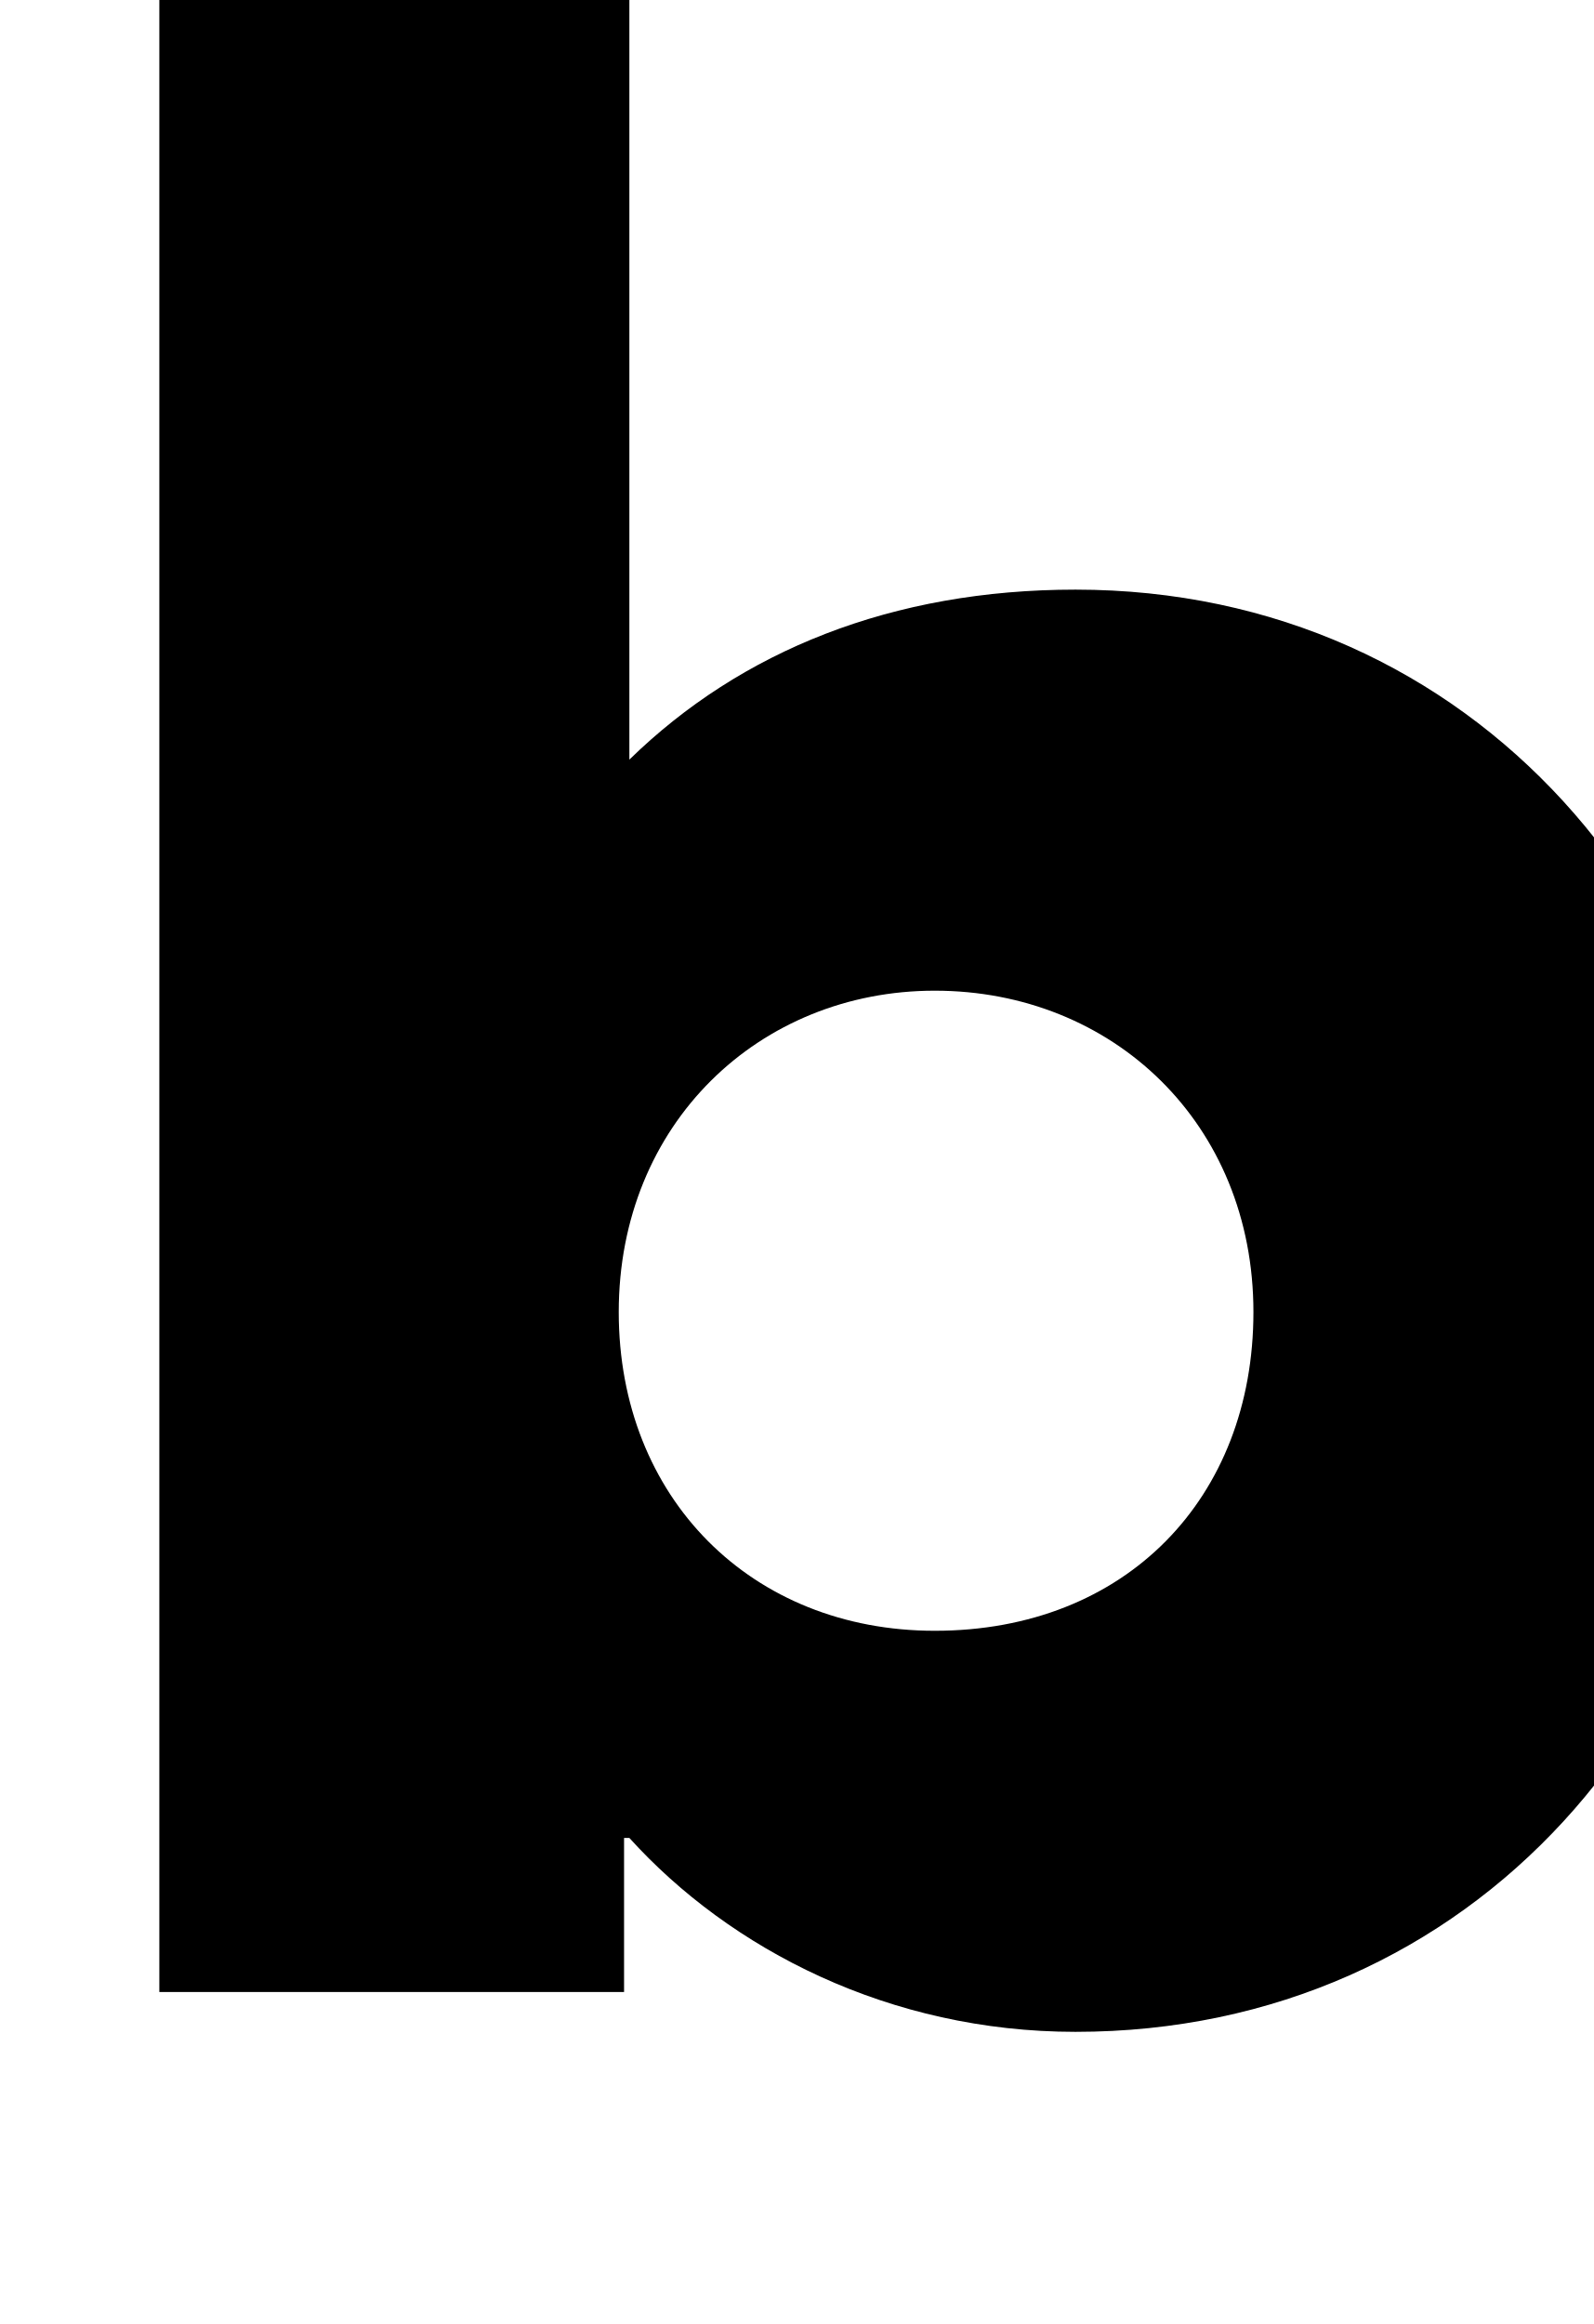
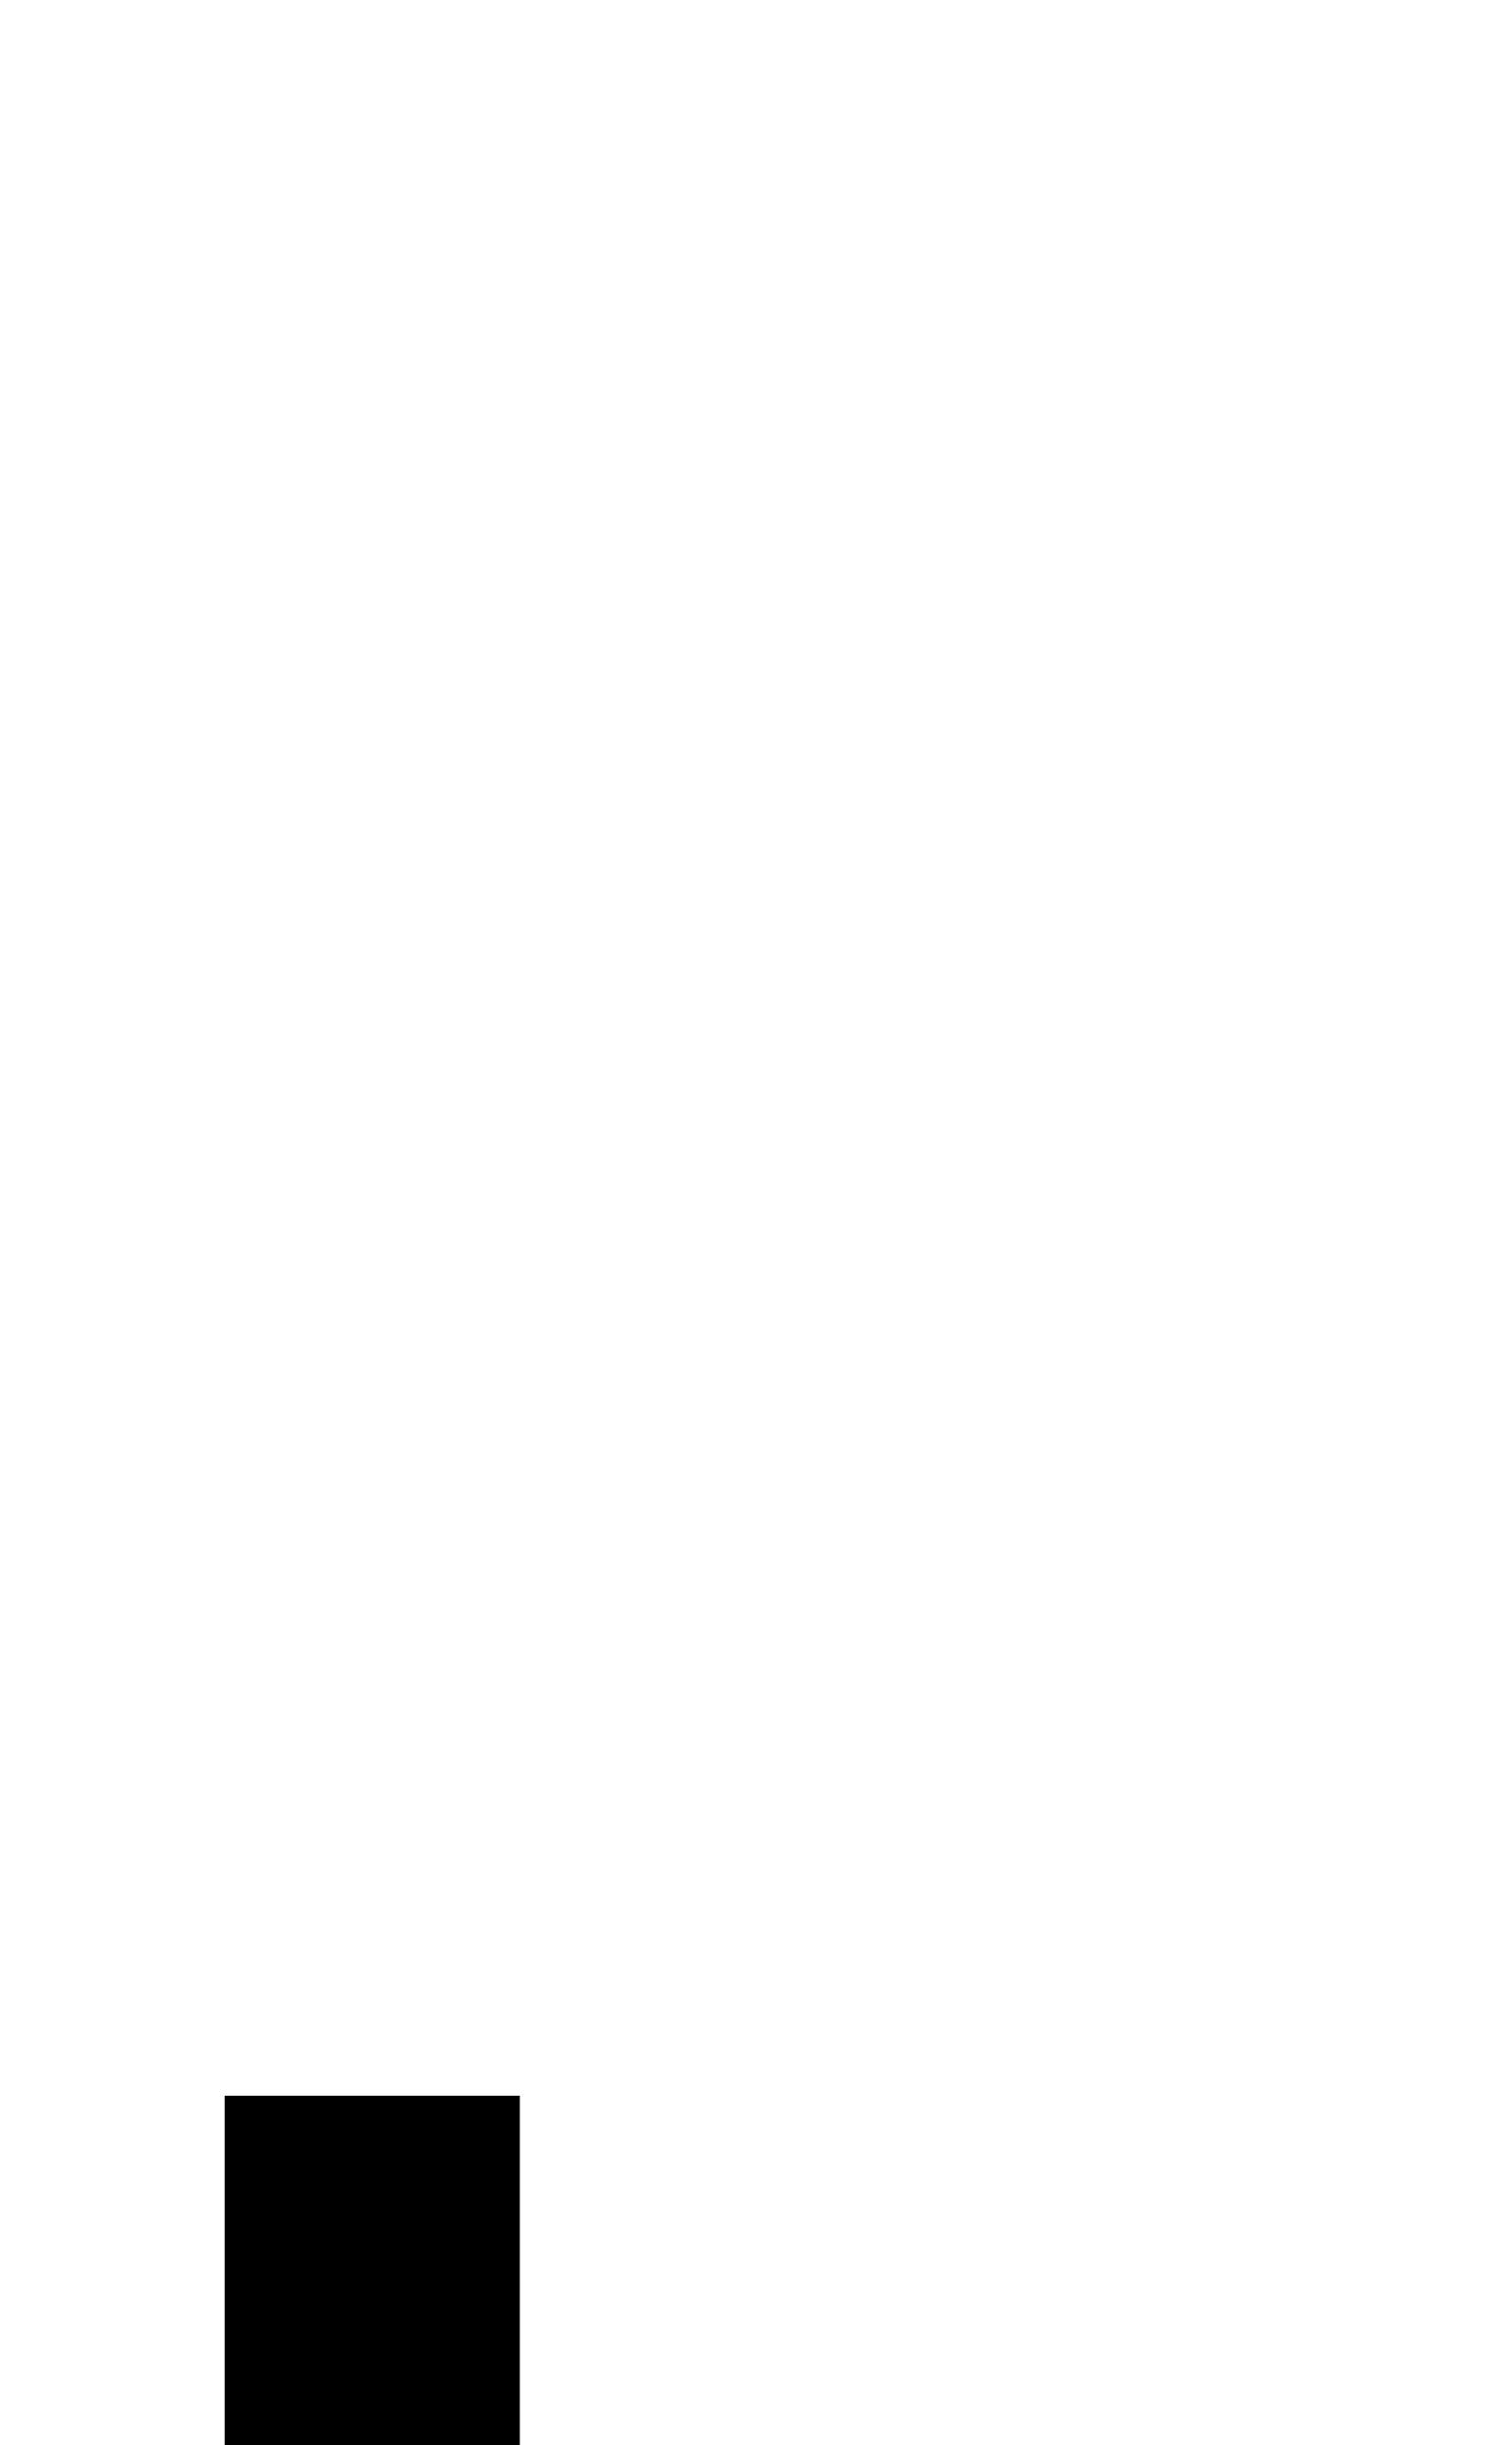
- <svg xmlns="http://www.w3.org/2000/svg" version="1.1">
-   <path transform="scale(0.01, -0.01) translate(0, -750)" d="M660 256c0 -150 -105 -271 -255 -271c-70 0 -130 31 -168 73h-2v-58h-175v860h177v-396c42 41 99 64 168 64c150 0 255 -122 255 -272zM472 256c0 71 -53 121 -120 121c-66 0 -119 -50 -119 -121c0 -70 50 -120 119 -120c72 0 120 50 120 120z" />
+ <svg xmlns="http://www.w3.org/2000/svg" fill-opacity="1" color-rendering="auto" color-interpolation="auto" text-rendering="auto" stroke="black" stroke-linecap="square" stroke-miterlimit="10" shape-rendering="auto" stroke-opacity="1" fill="black" stroke-dasharray="none" font-weight="normal" stroke-width="1" font-family="'Dialog'" font-style="normal" stroke-linejoin="miter" font-size="12" stroke-dashoffset="0" image-rendering="auto">
+   <defs id="genericDefs" />
+   <g>
+     <g>
+       <path d="M45.281 253.406 Q59.344 233.297 85.5 233.297 Q114.328 233.297 131.625 254.25 Q148.922 275.203 148.922 308.953 Q148.922 347.906 129.586 368.648 Q110.25 389.391 84.375 389.391 Q58.078 389.391 43.453 367.172 L42.891 367.172 L42.891 385.875 L19.266 385.875 L19.266 179.719 L44.578 179.719 L44.578 253.406 L45.281 253.406 ZM82.406 368.578 Q99.984 368.578 111.445 353.461 Q122.906 338.344 122.906 311.062 Q122.906 284.766 112.359 269.367 Q101.812 253.969 83.25 253.969 Q64.969 253.969 53.789 269.859 Q42.609 285.75 42.609 310.078 Q42.609 333.844 47.25 343.898 Q51.891 353.953 61.242 361.266 Q70.594 368.578 82.406 368.578 Z" stroke="none" />
+     </g>
+   </g>
</svg>
